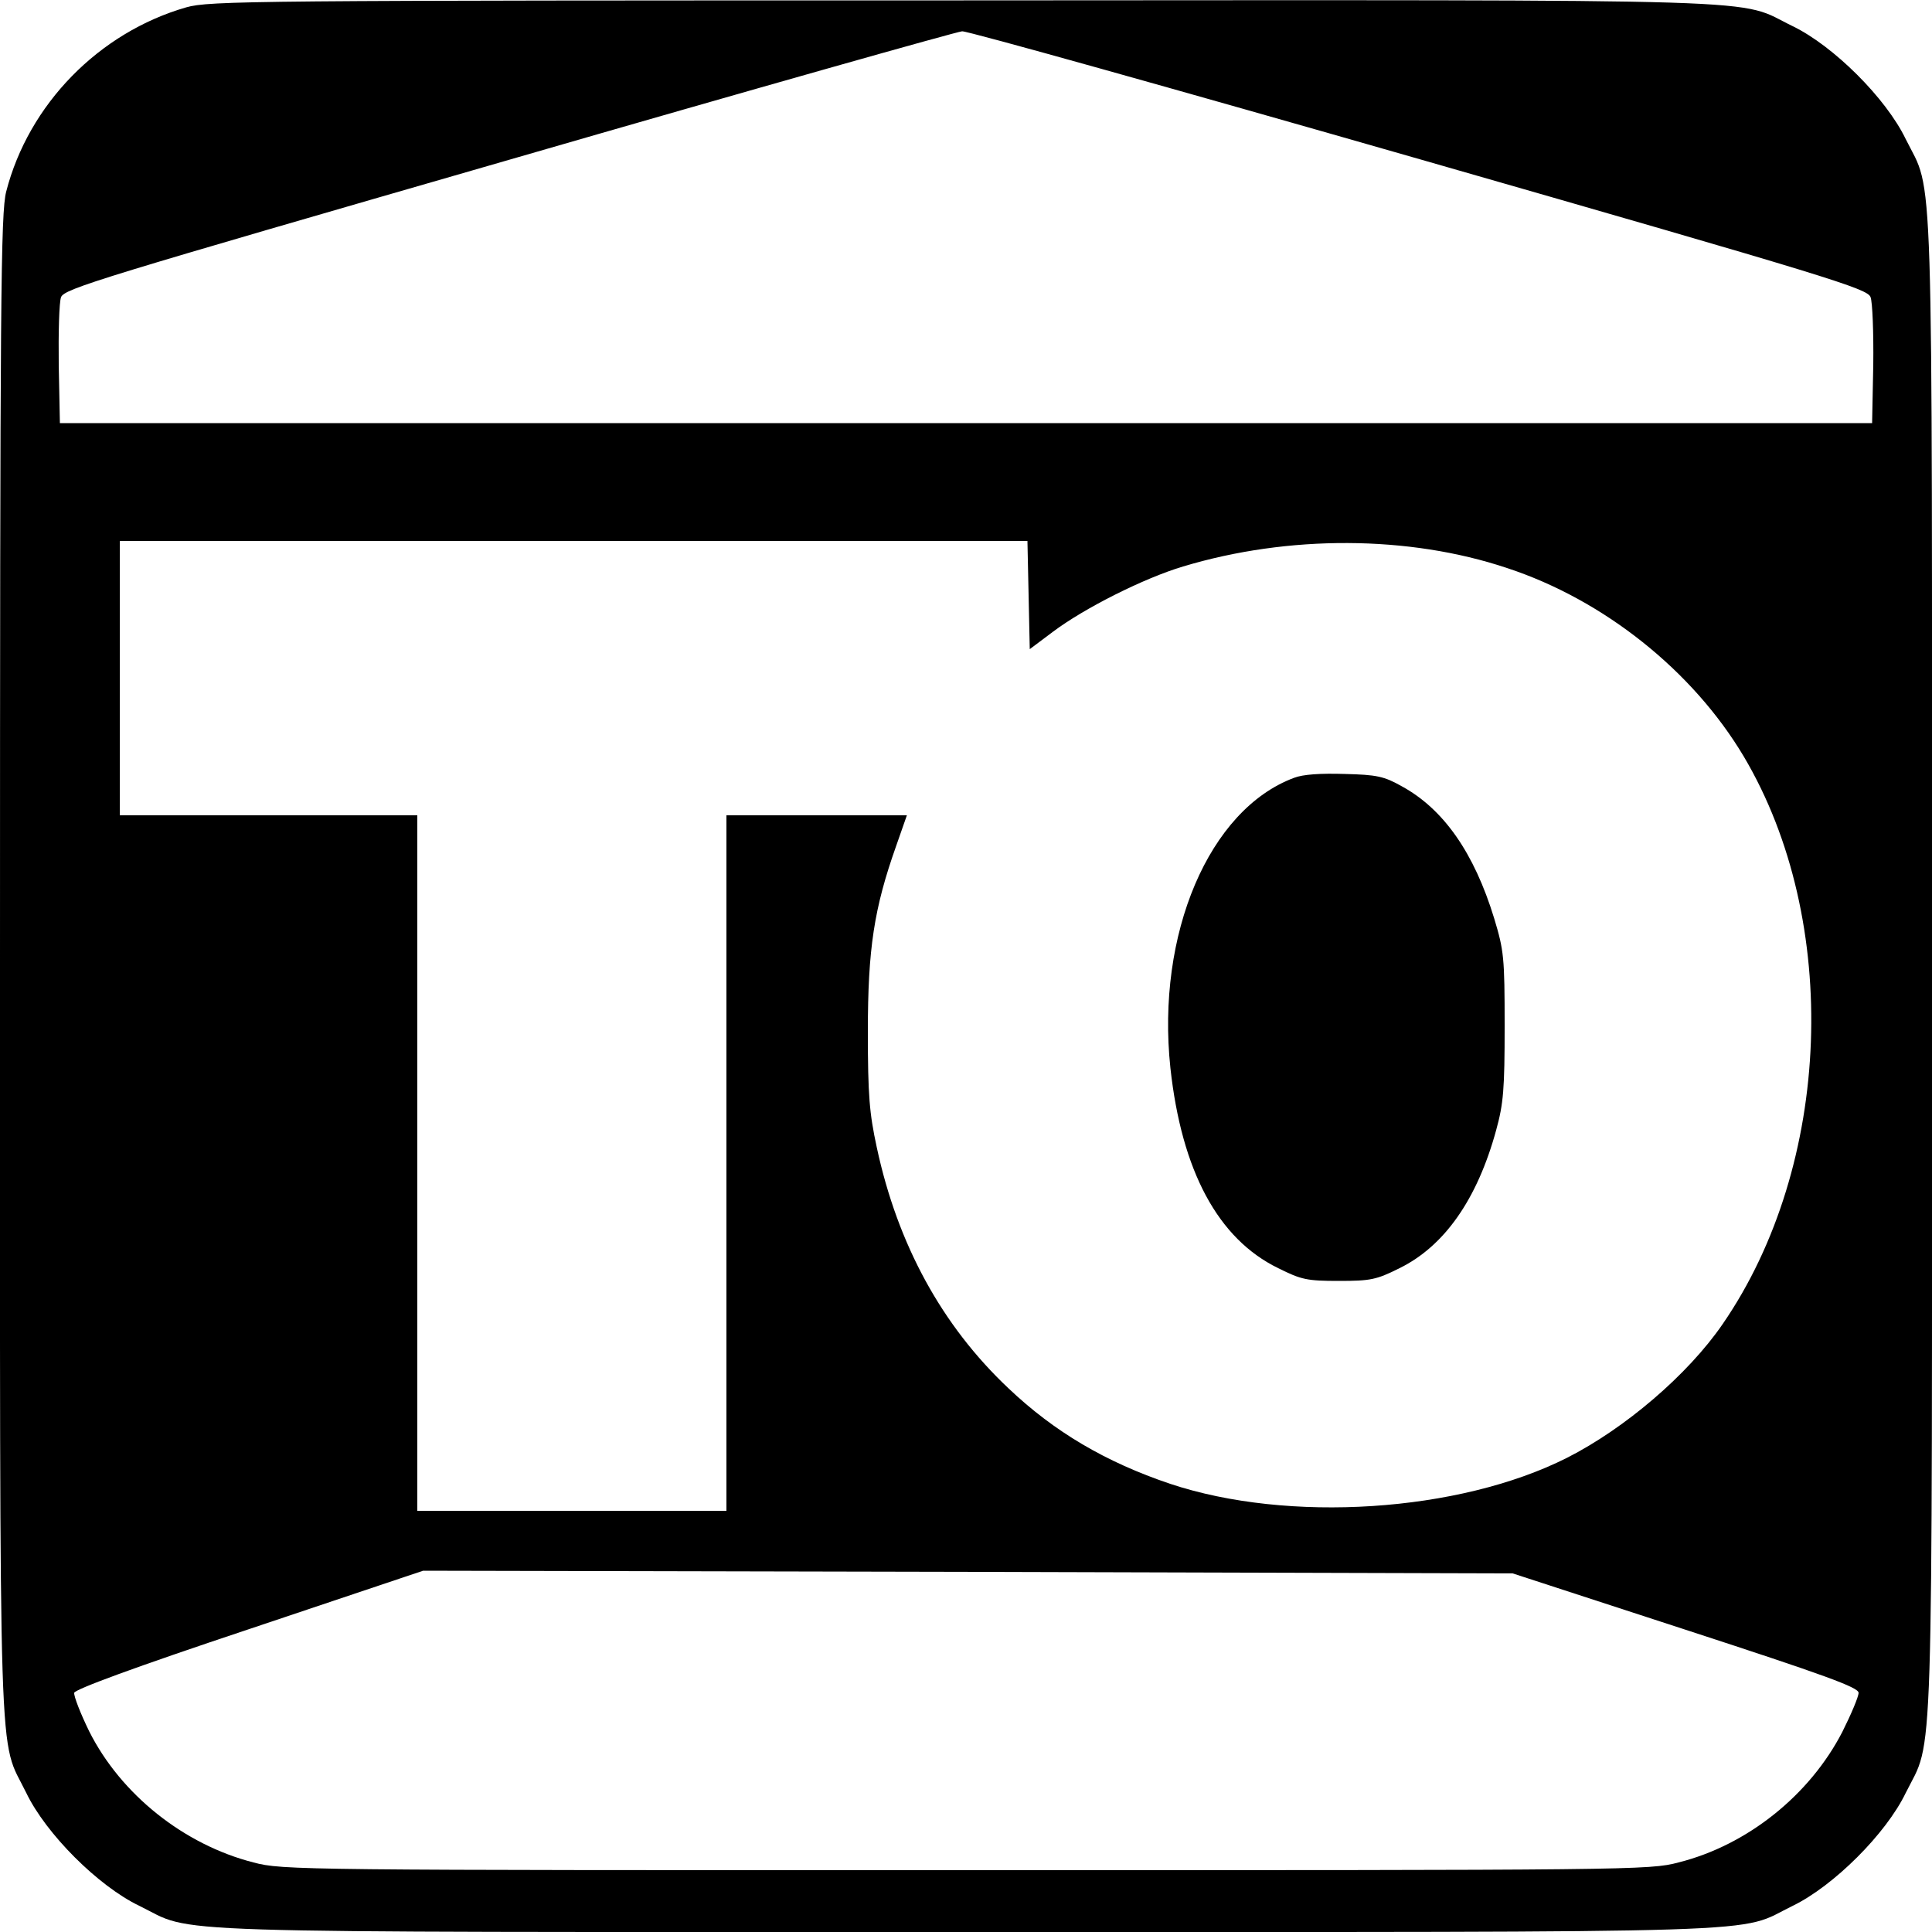
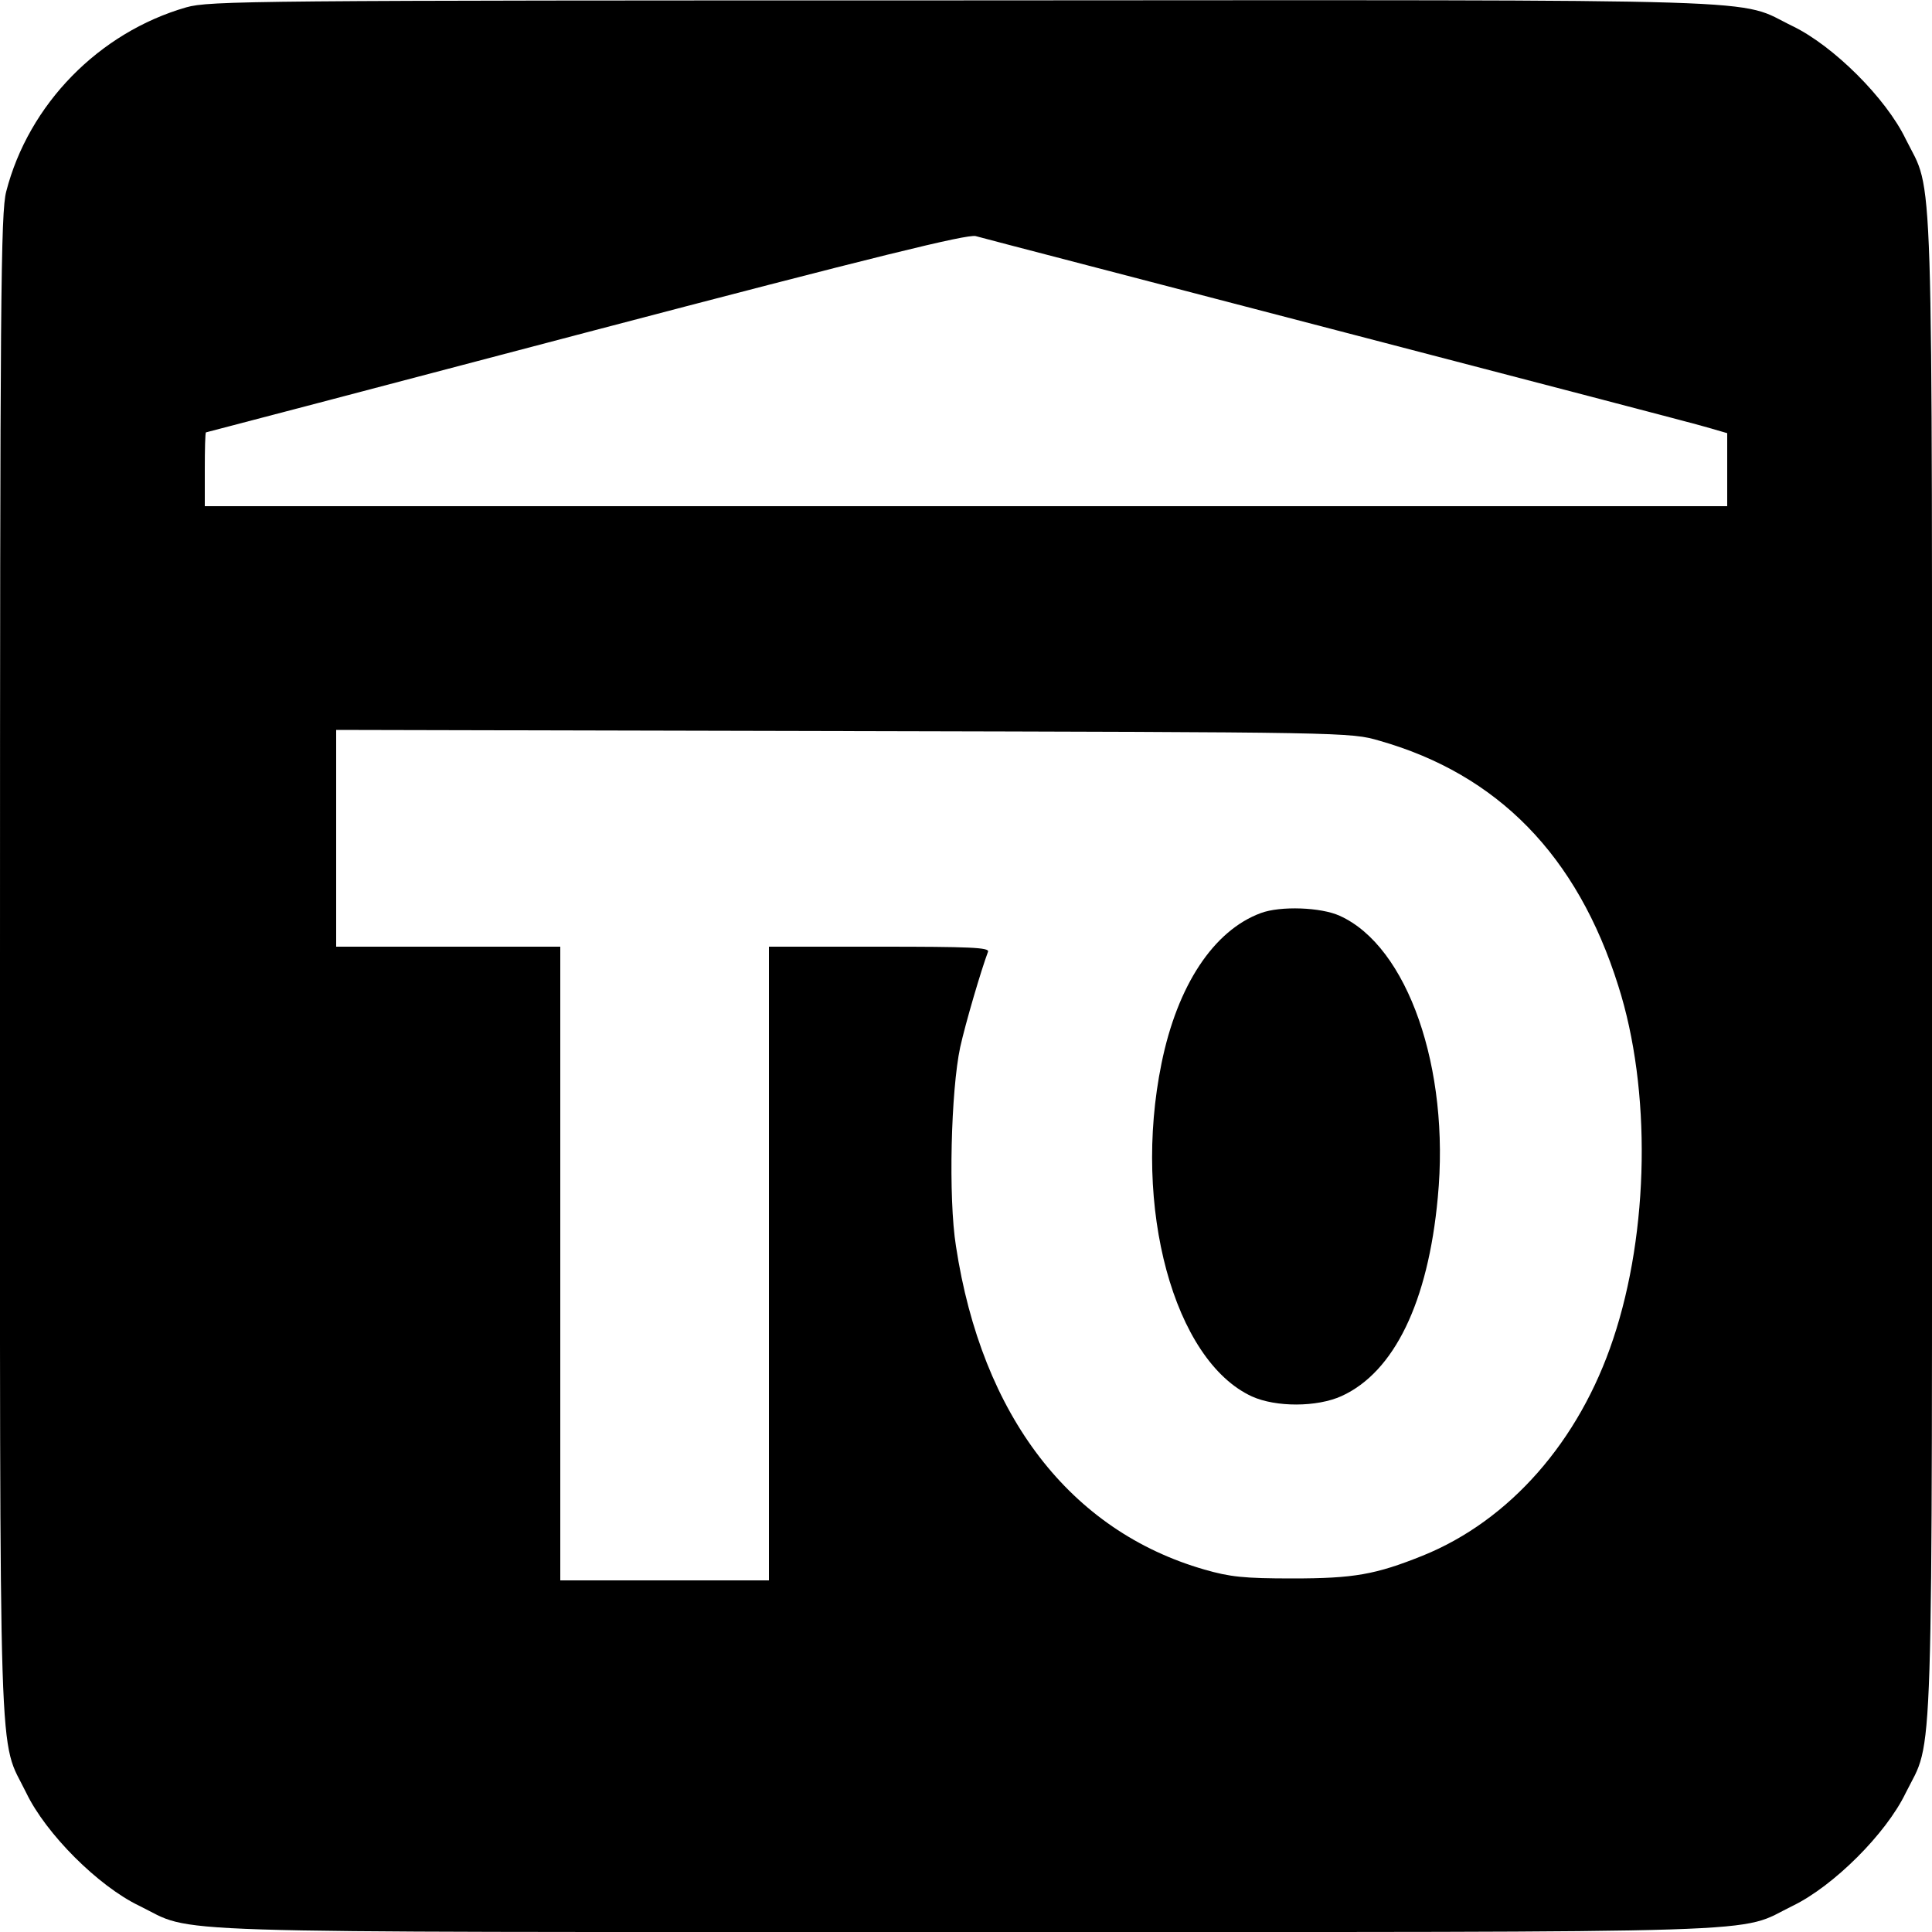
<svg xmlns="http://www.w3.org/2000/svg" version="1" width="666.667" height="666.667" viewBox="0 0 500 500">
-   <path d="M48.2 1.9C25.6 8.4 7.4 27 1.6 49.6.2 55.1 0 76.2 0 250c0 215.7-.5 199 6.8 214 5.1 10.6 18.6 24.1 29.2 29.2 15 7.3-1.7 6.8 214 6.8s199 .5 214-6.8c10.5-5.1 24.1-18.6 29.2-29.2 7.3-14.7 6.8.7 6.8-214s.5-199.3-6.8-214c-5.1-10.6-18.7-24.1-29.2-29.2C448.9-.5 465.8 0 249.4.1 65 .1 54.2.2 48.2 1.9zm319.2 39.3C474 71.8 483.3 74.7 484.1 76.9c.5 1.3.8 9.2.7 17.5l-.3 15.1h-469l-.3-15.1c-.1-8.3.1-16.2.6-17.5.9-2.2 9.8-4.9 115.8-35.5C194.8 23.1 247.6 8.2 249 8.1c1.4-.1 54.6 14.8 118.4 33.1zM266.2 154l.3 14 6-4.5c8.1-6.1 23.6-13.9 33.7-16.9 27.2-8.2 58.4-8.1 83.8.4 25 8.2 48.1 26.6 61.3 48.8 25.2 42.5 22.9 105.7-5.5 146.9-9 13.1-25.3 27-40.3 34.6-28 14.1-72.1 16.9-102.7 6.7-16.6-5.6-29.9-13.4-41.8-24.7-17.2-16.2-28.7-37.2-34.1-62.4-1.9-8.8-2.3-13.4-2.3-29.9 0-21.5 1.6-31.9 7.3-48l2.8-8H188v180h-80V211H31v-71h234.9l.3 14zm170.1 267.8c36.2 11.8 44.7 14.9 44.7 16.3 0 1-1.9 5.5-4.2 10.1-8.4 16.3-24.5 29.3-42.4 33.8-7.5 2-11.8 2-184.4 2s-176.9 0-184.4-2c-18-4.6-34.3-17.6-42.5-33.9-2.3-4.7-4-9.1-3.9-10 .2-.9 15.3-6.5 45.3-16.5l45-15.1 141 .3 141 .4 44.8 14.6z" />
-   <path d="M334.9 201.3c-22 8.2-35.7 40.4-32 75.1 2.9 26.6 12.3 44.2 27.9 51.8 6 3 7.5 3.3 15.7 3.3s9.7-.3 15.7-3.3c11.6-5.7 20.1-17.8 25-35.7 1.9-6.9 2.2-10.6 2.2-27 0-17.8-.2-19.5-2.7-27.8-5.2-17-13.1-28.3-23.9-34.2-4.6-2.6-6.5-3-14.8-3.2-6.2-.2-10.8.1-13.1 1z" />
+   <path d="M48.2 1.9C25.6 8.4 7.4 27 1.6 49.6.2 55.1 0 76.2 0 250c0 215.7-.5 199 6.8 214 5.1 10.6 18.6 24.1 29.2 29.2 15 7.3-1.7 6.8 214 6.8s199 .5 214-6.8c10.5-5.1 24.1-18.6 29.2-29.2 7.3-14.7 6.8.7 6.8-214s.5-199.3-6.8-214c-5.1-10.6-18.7-24.1-29.2-29.2C448.9-.5 465.8 0 249.4.1 65 .1 54.2.2 48.2 1.9zM346 85.5c49.8 13 92.9 24.2 95.8 25.1l5.2 1.5V131H53v-9.5c0-5.2.1-9.5.3-9.6.1 0 44.3-11.6 98.2-25.8 76.1-20 98.7-25.5 101-25 1.7.5 43.7 11.4 93.5 24.4zm11 106.2c30.6 8.7 51.2 29.7 61.8 63.4 8.6 26.9 8 63.6-1.3 91.4-8.8 26.5-26.8 47-49.3 56.1-12.2 4.9-17.8 5.9-33.7 5.9-12.6 0-16.2-.4-22.8-2.3-34.7-10-57.6-39.7-64.3-83.7-2-12.5-1.3-40.3 1.1-51.5 1.4-6.3 5.4-19.9 7.2-24.7.4-1.1-4.8-1.3-28.1-1.3H199v164h-54V245H87v-56.1l131.3.3c130.5.3 131.2.3 138.7 2.5z" />
+   <path d="M326.3 236.3c-12.2 4.5-21.6 18.7-25.7 38.9-7.6 37.1 3.2 76.9 23.4 86.2 6.2 2.8 16.8 2.8 23.2-.1 13.6-6.2 22.4-24.3 24.9-51.4 3.2-33.4-7.8-65-25.4-72.9-4.8-2.2-15.3-2.6-20.4-.7z" />
</svg>
